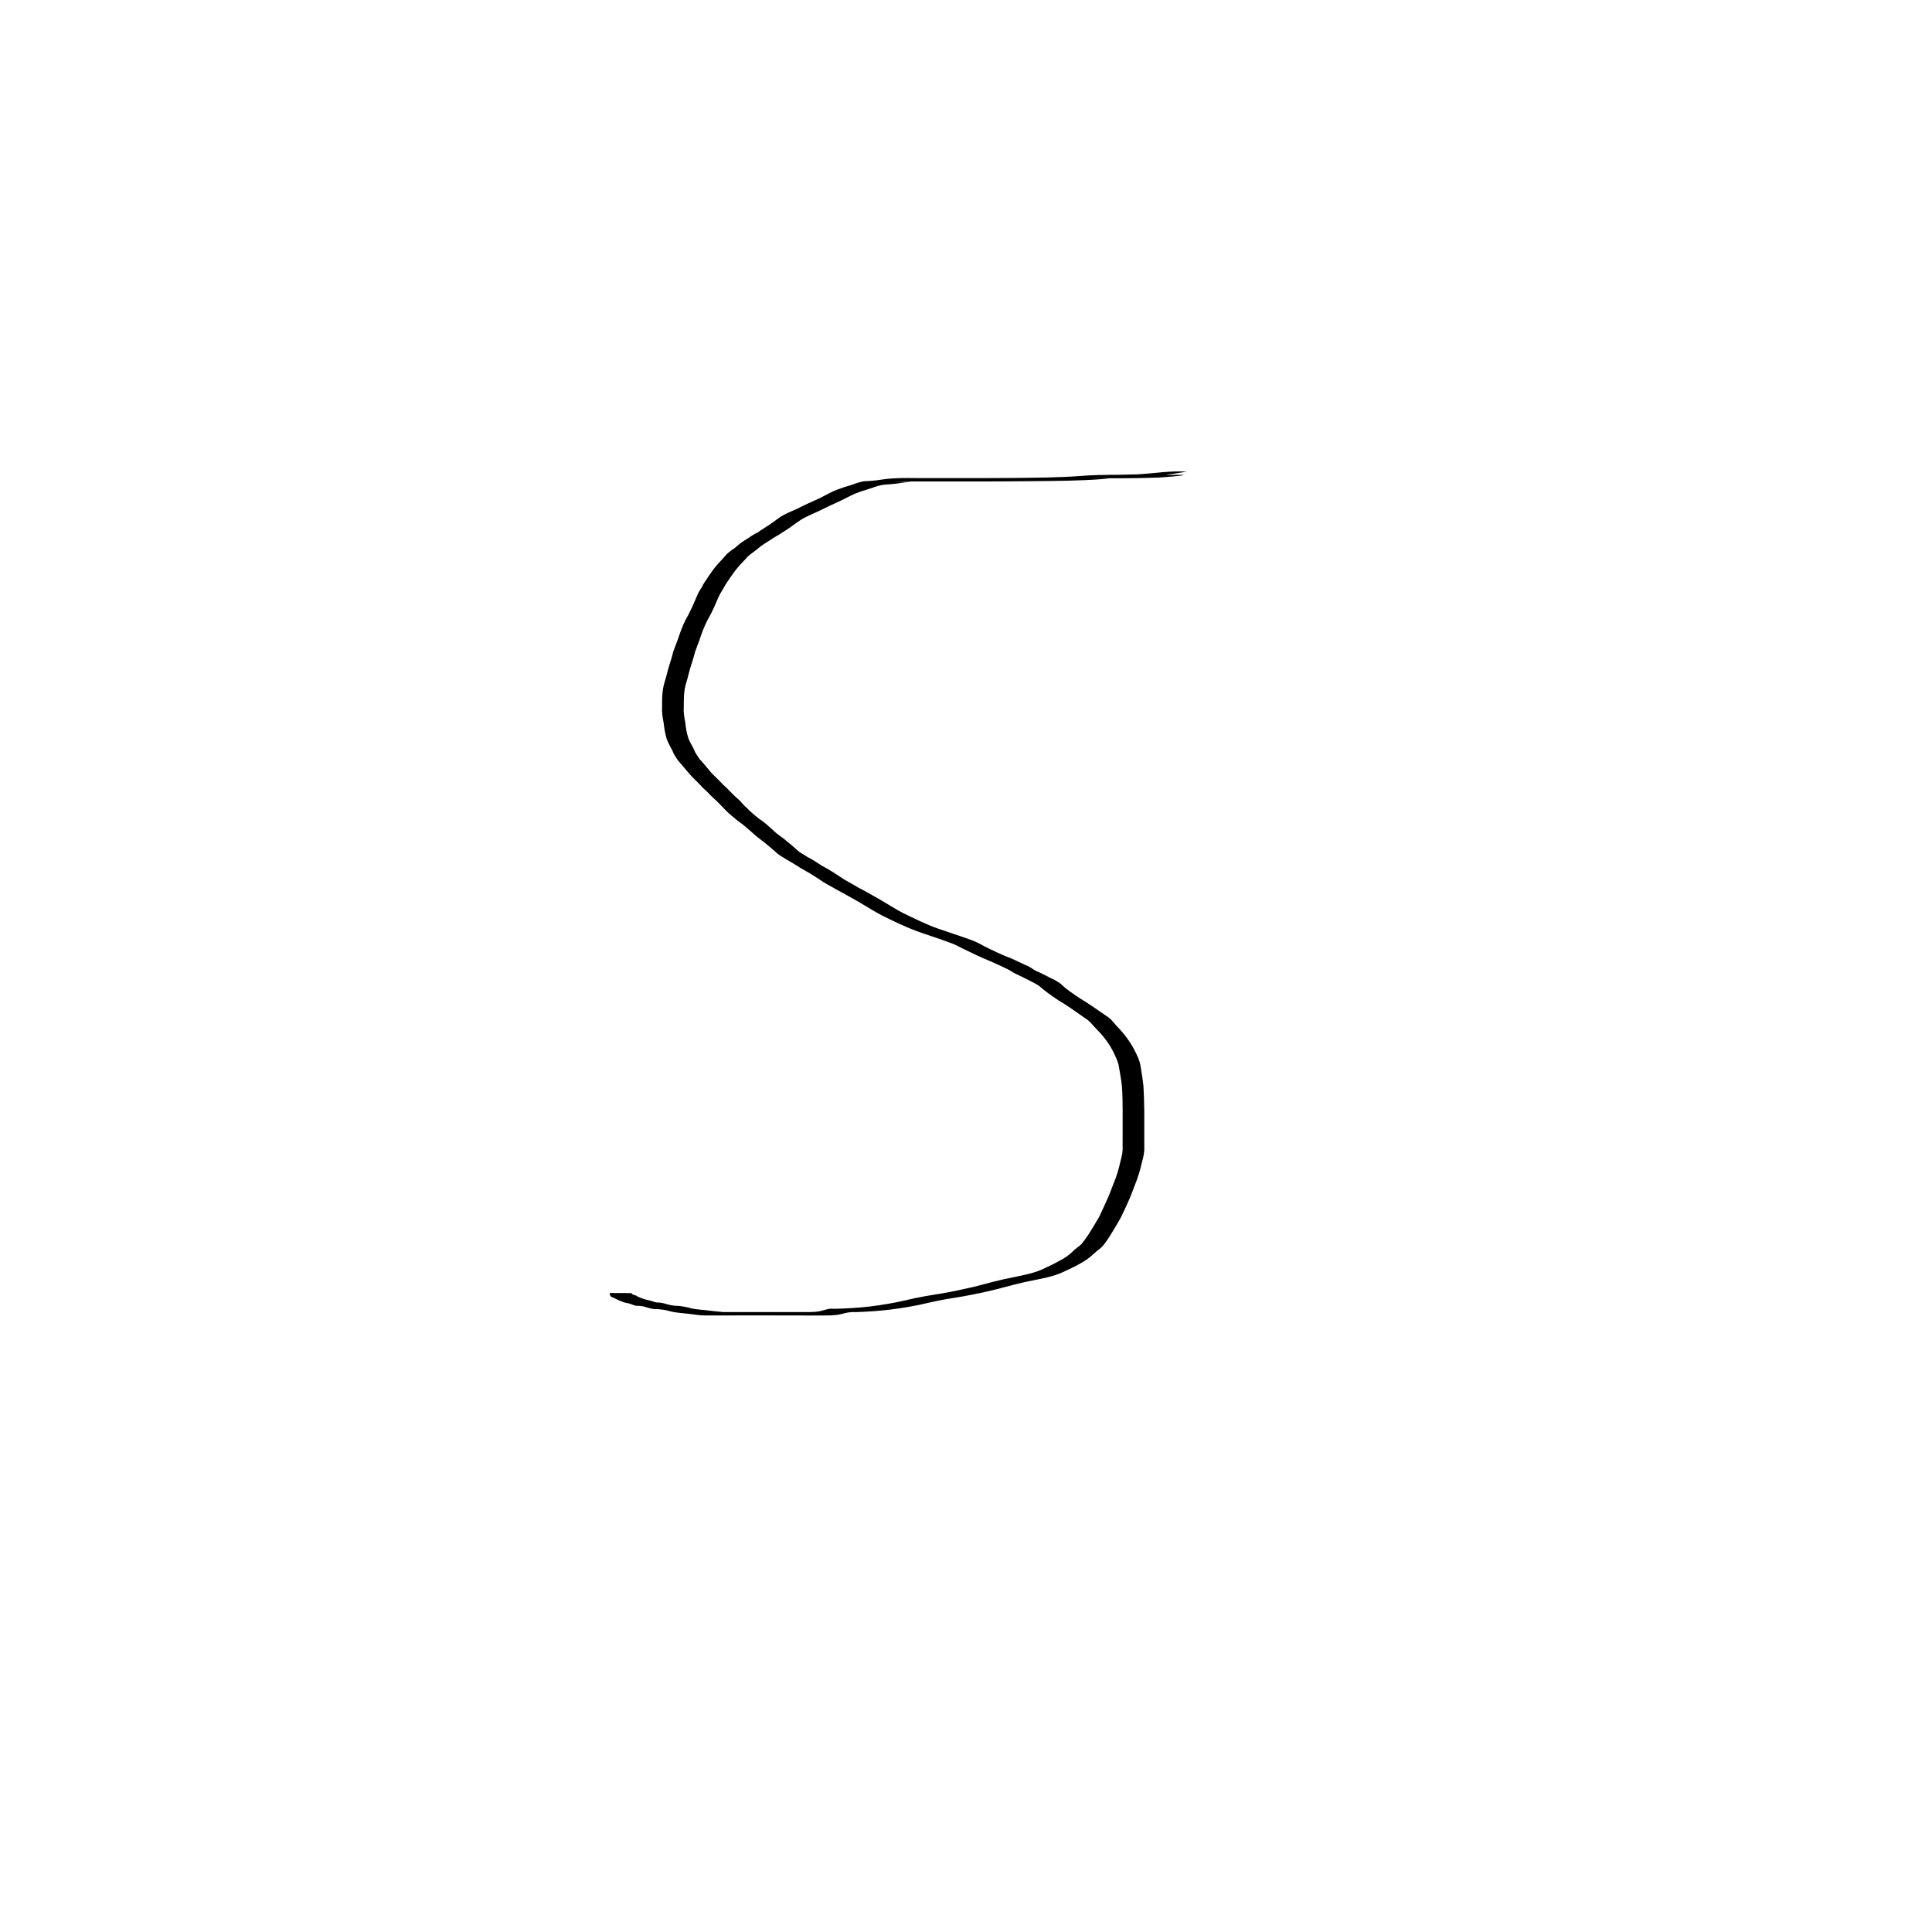
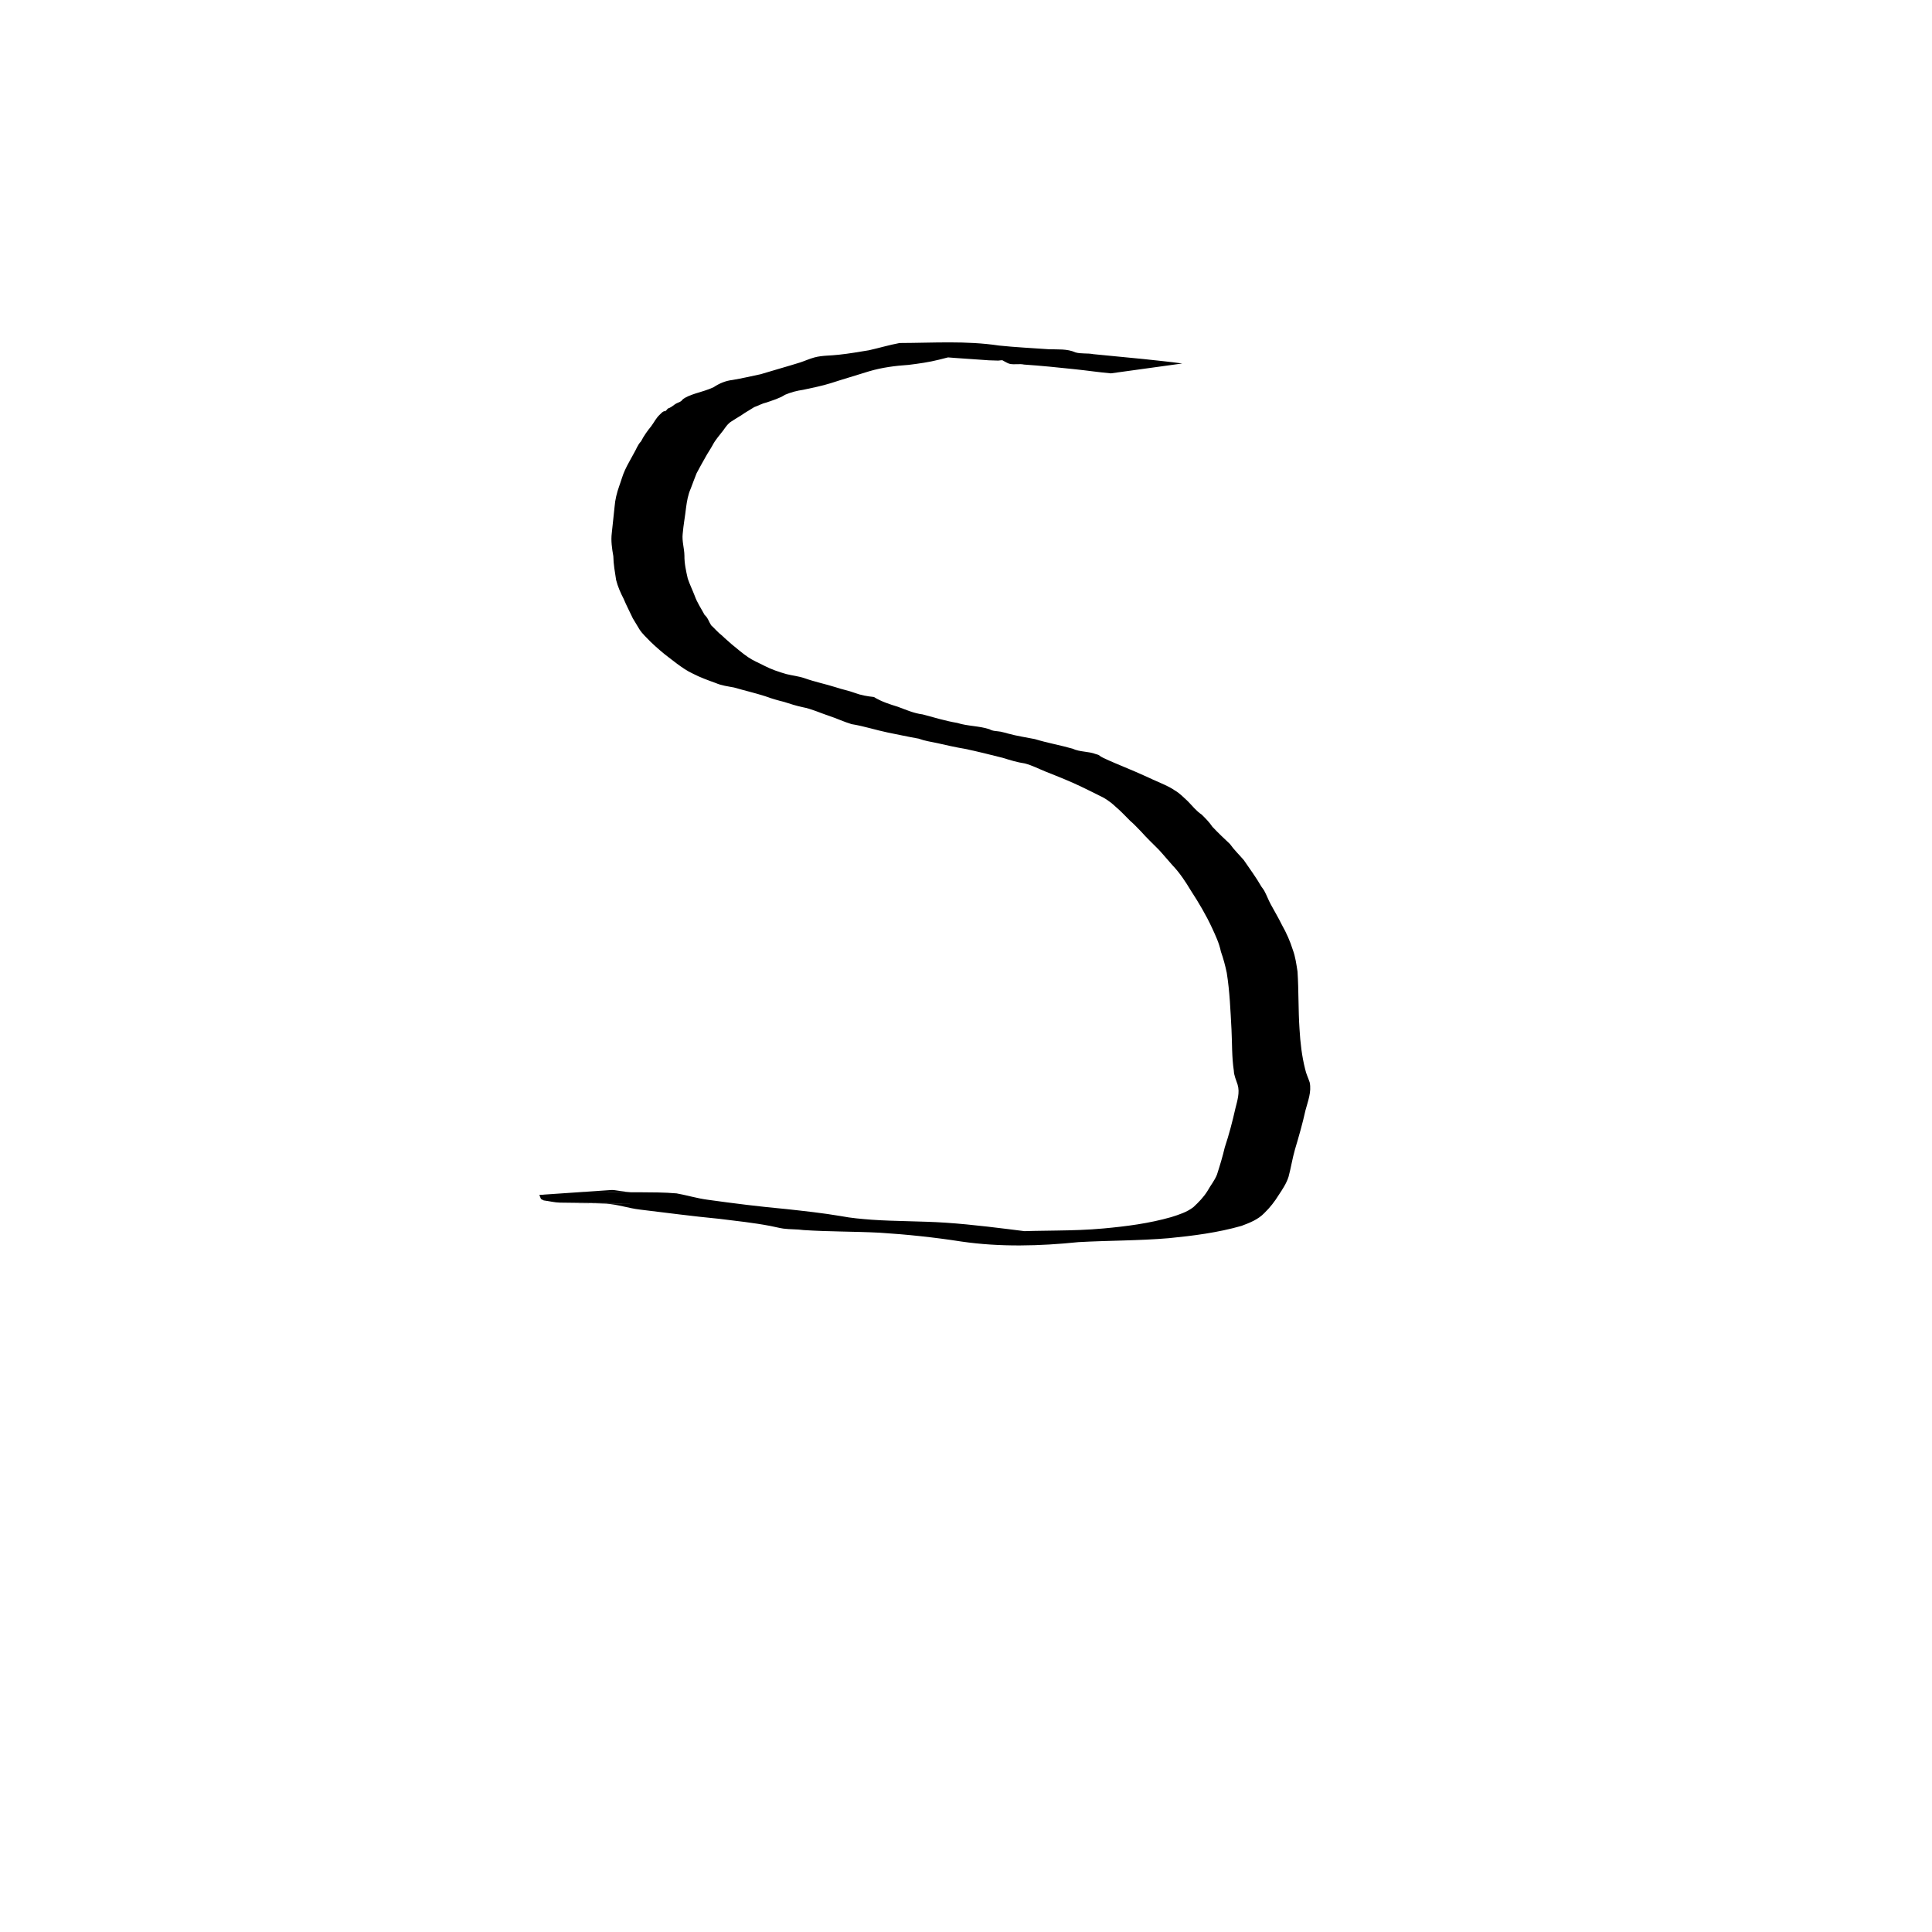
<svg xmlns="http://www.w3.org/2000/svg" width="1000" height="1000" viewBox="0 0 264.583 264.583" version="1.1" id="svg1">
-   <defs id="defs1">
-     <rect x="256.667" y="116.667" width="508.333" height="661.667" id="rect3" />
-   </defs>
-   <text xml:space="preserve" transform="scale(0.2645833)" id="text3" style="text-align:start;writing-mode:lr-tb;direction:ltr;white-space:pre;shape-inside:url(#rect3);display:inline;fill:#000000;stroke-width:19.521" />
-   <path style="fill:#000000;stroke-width:5.165" id="path10" d="m 162.547,64.59 c -2.296,-0.153 -4.543,0.258 -6.822,0.372 -1.634,0.055 -3.27,0.069 -4.905,0.073 0.406,0.001 -1.048,-5.29e-4 -0.786,-7.93e-4 5.989,-0.002 -0.038,-0.057 -1.931,0.141 -3.205,0.24 -6.423,0.25 -9.636,0.282 -2.431,0.023 -4.862,0.02 -7.294,0.021 0.688,-1.09e-4 1.375,-5.29e-4 2.063,-2.65e-4 0.331,1.17e-4 -0.662,5.29e-4 -0.993,7.94e-4 -1.492,0.001 -2.984,2.65e-4 -4.476,-0.001 -2.386,0.038 -4.79,-0.153 -7.157,0.217 -0.753,0.126 -1.513,0.186 -2.275,0.209 -0.643,0.106 -1.246,0.328 -1.853,0.55 -0.593,0.161 -1.16,0.35 -1.735,0.567 -0.835,0.295 -1.616,0.762 -2.409,1.166 -1.09,0.492 -2.185,0.979 -3.249,1.525 -0.741,0.312 -1.472,0.63 -2.166,1.037 -0.532,0.378 -1.061,0.748 -1.586,1.136 -0.542,0.356 -1.099,0.684 -1.623,1.072 -0.619,0.253 -1.129,0.694 -1.705,1.026 -0.478,0.296 -0.918,0.64 -1.328,1.023 -0.426,0.308 -0.905,0.588 -1.251,0.989 -0.41,0.514 -0.886,0.962 -1.314,1.463 -0.384,0.453 -0.712,0.948 -1.061,1.429 -0.293,0.507 -0.694,0.945 -0.919,1.491 -0.322,0.468 -0.599,0.967 -0.799,1.5 -0.314,0.772 -0.663,1.527 -1.042,2.27 -0.539,0.883 -0.913,1.829 -1.256,2.8 -0.234,0.761 -0.557,1.488 -0.822,2.238 -0.146,0.619 -0.334,1.227 -0.53,1.832 -0.248,0.755 -0.395,1.535 -0.638,2.291 -0.206,0.61 -0.302,1.242 -0.349,1.882 -0.036,0.527 -0.03,1.056 -0.027,1.583 -0.057,0.749 0.068,1.467 0.208,2.199 0.086,0.759 0.205,1.495 0.423,2.227 0.214,0.577 0.52,1.108 0.805,1.651 0.163,0.462 0.443,0.852 0.715,1.253 0.558,0.66 1.119,1.321 1.68,1.981 0.491,0.536 1.031,1.026 1.524,1.559 0.266,0.327 0.616,0.568 0.901,0.877 0.402,0.444 0.851,0.846 1.293,1.25 0.376,0.367 0.724,0.763 1.096,1.133 0.528,0.541 1.114,1.012 1.698,1.489 0.746,0.511 1.414,1.109 2.088,1.709 0.523,0.5 1.128,0.901 1.684,1.36 0.465,0.382 0.93,0.764 1.38,1.165 0.408,0.423 0.931,0.695 1.421,1.007 0.688,0.394 1.367,0.794 2.033,1.228 0.876,0.49 1.74,1 2.574,1.559 0.721,0.527 1.53,0.91 2.294,1.368 1.061,0.551 2.094,1.154 3.136,1.741 1.031,0.601 2.031,1.243 3.086,1.804 1.608,0.792 3.21,1.588 4.895,2.203 1.423,0.517 2.869,0.959 4.286,1.49 0.703,0.222 1.355,0.575 2.011,0.908 1.224,0.594 2.447,1.196 3.712,1.698 0.625,0.305 1.279,0.551 1.896,0.872 0.488,0.203 0.933,0.471 1.378,0.753 0.707,0.354 1.426,0.671 2.121,1.049 0.453,0.209 0.889,0.443 1.304,0.721 0.817,0.731 1.72,1.35 2.631,1.957 1.264,0.744 2.446,1.61 3.647,2.448 0.66,0.384 1.087,1.005 1.609,1.54 0.898,0.9 1.668,1.905 2.244,3.038 0.282,0.602 0.593,1.186 0.744,1.837 0.164,0.941 0.343,1.876 0.443,2.827 0.095,1.128 0.11,2.261 0.11,3.393 -1.1e-4,0.817 0.005,1.635 2.7e-4,2.452 2.2e-4,0.825 0.002,1.651 -0.005,2.476 0.053,0.724 -0.129,1.421 -0.313,2.115 -0.216,0.994 -0.497,1.965 -0.898,2.901 -0.3,0.76 -0.567,1.531 -0.911,2.273 -0.348,0.785 -0.716,1.56 -1.075,2.341 -0.485,0.856 -1.012,1.685 -1.53,2.52 -0.29,0.423 -0.597,0.843 -0.921,1.244 -0.393,0.371 -0.868,0.644 -1.232,1.047 -0.541,0.53 -1.182,0.924 -1.85,1.272 -0.768,0.443 -1.585,0.787 -2.381,1.176 -1.234,0.52 -2.552,0.765 -3.858,1.036 -1.805,0.329 -3.568,0.842 -5.345,1.292 -1.486,0.349 -2.979,0.667 -4.484,0.928 -1.648,0.262 -3.286,0.529 -4.906,0.928 -1.586,0.369 -3.188,0.637 -4.804,0.841 -1.67,0.196 -3.351,0.292 -5.031,0.333 -0.665,-0.104 -1.238,0.169 -1.866,0.307 -0.45,0.103 -0.914,0.12 -1.374,0.135 -0.065,5.3e-4 -0.13,0.001 -0.195,0.002 -0.247,0.002 -0.986,0.001 -0.74,0.001 2.783,-2.4e-4 3.5,5.3e-4 2.31,-5.3e-4 -0.54,-0.001 -1.081,-0.003 -1.621,-0.002 -0.823,-2.6e-4 -1.647,0.001 -2.47,0.001 -2.053,-0.002 -4.107,7.9e-4 -6.16,1.4e-4 -1.324,7.9e-4 -2.648,0.002 -3.972,5.3e-4 -0.172,-2.7e-4 -0.344,-8e-4 -0.516,-8e-4 -2.447,-2.6e-4 3.54,0.167 1.053,-0.04 -0.236,-0.019 -0.471,-0.045 -0.706,-0.07 -0.219,-0.023 -0.437,-0.049 -0.656,-0.073 -0.879,-0.135 -1.773,-0.135 -2.641,-0.335 -0.564,-0.166 -1.145,-0.266 -1.729,-0.328 -0.503,-0.006 -0.981,-0.062 -1.465,-0.201 -0.384,-0.119 -0.768,-0.218 -1.168,-0.255 -0.413,0.027 -0.771,-0.115 -1.152,-0.249 -0.633,-0.131 -1.256,-0.309 -1.84,-0.587 -0.125,-0.19 -0.735,-0.205 -0.788,-0.399 0.002,-0.02 0.003,-0.041 0.005,-0.061 0,0 -2.993,-0.015 -2.993,-0.015 v 0 c -0.001,0.04 -0.003,0.08 -0.004,0.119 0.06,0.545 0.419,0.422 0.824,0.683 0.574,0.302 1.195,0.55 1.839,0.637 0.399,0.103 0.739,0.354 1.159,0.316 0.4,0.018 0.785,0.055 1.166,0.193 0.492,0.135 0.946,0.312 1.469,0.257 0.584,0.042 1.172,0.109 1.734,0.281 0.878,0.235 1.773,0.259 2.674,0.37 0.651,0.074 1.33,0.206 1.985,0.216 1.551,0.024 3.104,-0.005 4.656,7e-5 1.326,-0.001 2.652,-2.7e-4 3.978,5.3e-4 1.178,-2.7e-4 5.462,0.001 0.331,1e-4 0.816,2.7e-4 1.632,0.002 2.448,0.002 0.541,0.001 1.082,7.9e-4 1.623,0.002 1.503,0.003 3.006,0.026 4.509,-0.013 0.463,-0.028 0.926,-0.072 1.374,-0.194 0.605,-0.167 1.192,-0.301 1.83,-0.248 1.665,-0.056 3.329,-0.165 4.983,-0.37 1.633,-0.216 3.26,-0.479 4.863,-0.867 1.609,-0.398 3.243,-0.643 4.878,-0.913 1.507,-0.274 3.01,-0.581 4.497,-0.949 1.761,-0.46 3.516,-0.954 5.308,-1.283 1.331,-0.274 2.687,-0.522 3.927,-1.102 0.796,-0.397 1.623,-0.729 2.388,-1.186 0.674,-0.378 1.322,-0.803 1.866,-1.358 0.405,-0.371 0.878,-0.664 1.243,-1.081 0.316,-0.415 0.636,-0.831 0.906,-1.277 0.525,-0.84 1.035,-1.69 1.516,-2.557 0.367,-0.78 0.754,-1.549 1.091,-2.343 0.333,-0.749 0.615,-1.517 0.906,-2.282 0.386,-0.954 0.67,-1.936 0.9,-2.939 0.201,-0.716 0.375,-1.444 0.324,-2.193 -0.006,-0.825 -0.004,-1.65 -0.001,-2.475 -0.002,-0.819 0.008,-1.637 -7.9e-4,-2.456 -0.023,-1.141 -0.047,-2.282 -0.122,-3.421 -0.1,-0.962 -0.274,-1.908 -0.422,-2.861 -0.144,-0.682 -0.454,-1.292 -0.766,-1.912 -0.591,-1.153 -1.353,-2.192 -2.251,-3.128 -0.541,-0.537 -0.933,-1.205 -1.608,-1.597 -1.224,-0.819 -2.405,-1.699 -3.676,-2.446 -0.889,-0.616 -1.829,-1.188 -2.586,-1.967 -0.428,-0.27 -0.826,-0.578 -1.31,-0.75 -0.707,-0.347 -1.39,-0.734 -2.121,-1.036 -0.469,-0.24 -0.857,-0.617 -1.376,-0.768 -0.633,-0.319 -1.284,-0.591 -1.925,-0.902 -1.27,-0.462 -2.483,-1.066 -3.695,-1.661 -0.644,-0.365 -1.321,-0.709 -2.021,-0.949 -1.438,-0.525 -2.896,-0.979 -4.34,-1.487 -1.681,-0.587 -3.261,-1.39 -4.863,-2.162 -1.046,-0.565 -2.05,-1.186 -3.068,-1.799 -1.036,-0.588 -2.068,-1.184 -3.126,-1.729 -0.749,-0.48 -1.566,-0.842 -2.294,-1.356 -0.829,-0.567 -1.685,-1.096 -2.573,-1.567 -0.666,-0.42 -1.3,-0.884 -2.016,-1.217 -0.456,-0.347 -1.011,-0.557 -1.419,-0.969 -0.441,-0.409 -0.897,-0.801 -1.375,-1.165 -0.515,-0.511 -1.191,-0.843 -1.705,-1.362 -0.675,-0.604 -1.315,-1.237 -2.088,-1.719 -0.571,-0.483 -1.179,-0.923 -1.673,-1.485 -0.42,-0.312 -0.724,-0.773 -1.105,-1.132 -0.452,-0.374 -0.868,-0.797 -1.281,-1.211 -0.278,-0.33 -0.605,-0.582 -0.905,-0.882 -0.486,-0.543 -1.037,-1.024 -1.544,-1.549 -0.554,-0.647 -1.078,-1.319 -1.659,-1.942 -0.246,-0.405 -0.567,-0.762 -0.714,-1.223 -0.262,-0.536 -0.592,-1.038 -0.804,-1.6 -0.23,-0.719 -0.359,-1.442 -0.431,-2.195 -0.14,-0.712 -0.26,-1.412 -0.199,-2.142 0.002,-0.52 -5.29e-4,-1.041 0.028,-1.561 0.047,-0.617 0.141,-1.225 0.34,-1.813 0.233,-0.757 0.381,-1.536 0.635,-2.288 0.202,-0.603 0.389,-1.21 0.539,-1.827 0.257,-0.75 0.575,-1.477 0.804,-2.237 0.344,-0.957 0.725,-1.886 1.252,-2.761 0.391,-0.75 0.741,-1.518 1.064,-2.3 0.214,-0.526 0.516,-0.999 0.805,-1.486 0.248,-0.511 0.612,-0.949 0.91,-1.431 0.34,-0.478 0.676,-0.961 1.062,-1.404 0.422,-0.497 0.893,-0.947 1.317,-1.442 0.395,-0.348 0.828,-0.649 1.245,-0.97 0.413,-0.358 0.848,-0.687 1.32,-0.965 0.569,-0.352 1.107,-0.752 1.707,-1.053 0.527,-0.379 1.098,-0.686 1.621,-1.071 0.523,-0.374 1.038,-0.76 1.581,-1.104 0.695,-0.391 1.436,-0.678 2.155,-1.022 1.068,-0.525 2.141,-1.041 3.227,-1.527 0.803,-0.398 1.589,-0.85 2.444,-1.13 0.57,-0.214 1.157,-0.361 1.73,-0.565 0.593,-0.219 1.205,-0.403 1.838,-0.458 0.76,-0.037 1.516,-0.118 2.267,-0.244 1.167,-0.172 2.603,-0.071 -1.188,-0.179 -0.25,-0.007 0.501,-1.8e-4 0.751,-2.65e-4 1.803,-0.002 -0.224,-5.29e-4 1.799,-0.001 3.054,-0.001 6.109,0.006 9.163,0.004 2.394,5.29e-4 4.787,-0.023 7.181,-0.042 3.255,-0.034 6.516,-0.037 9.764,-0.289 1.543,-0.153 0.908,-0.062 -1.706,-0.108 -0.125,-0.002 0.251,5.29e-4 0.376,7.94e-4 1.354,5.29e-4 2.707,0.005 4.061,-0.003 1.628,-0.013 3.257,-0.03 4.884,-0.091 1.189,-0.068 6.563,-0.505 0.991,-0.35 z" />
+   <defs id="defs1" />
+   <path style="fill:#000000;stroke-width:26.458" id="path4" d="m 161.909,49.778 c -1.762,-0.245 -3.535,-0.411 -5.303,-0.607 -2.291,-0.225 -4.582,-0.452 -6.874,-0.67 -0.806,-0.161 -1.666,-0.018 -2.456,-0.242 -1.126,-0.517 -2.432,-0.384 -3.649,-0.431 -2.269,-0.162 -4.542,-0.267 -6.804,-0.505 -4.559,-0.681 -8.897,-0.362 -13.628,-0.348 -1.411,0.266 -2.792,0.677 -4.196,0.993 -1.361,0.221 -2.708,0.46 -4.079,0.605 -1.117,0.145 -2.294,0.081 -3.391,0.379 -0.663,0.18 -1.291,0.469 -1.943,0.684 -1.8,0.566 -3.621,1.061 -5.425,1.615 -1.274,0.27 -2.543,0.565 -3.829,0.782 -0.928,0.102 -1.818,0.465 -2.589,0.986 -0.801,0.383 -1.674,0.611 -2.522,0.879 -0.58,0.198 -1.279,0.424 -1.76,0.83 -0.208,0.331 -0.558,0.367 -0.865,0.539 -0.32,0.18 -0.553,0.43 -0.891,0.586 -0.083,0.036 -0.178,0.052 -0.25,0.107 -0.085,0.064 -0.131,0.17 -0.211,0.24 -0.375,0.33 -0.026,-0.055 -0.441,0.186 -0.175,0.102 -0.301,0.27 -0.453,0.404 -0.488,0.439 -0.763,1.035 -1.153,1.557 -0.539,0.663 -1.023,1.333 -1.41,2.098 -0.472,0.478 -0.663,1.126 -1.005,1.681 -0.39,0.752 -0.838,1.465 -1.187,2.239 -0.331,0.699 -0.515,1.45 -0.784,2.171 -0.333,0.934 -0.577,1.902 -0.649,2.891 -0.111,1.19 -0.265,2.374 -0.379,3.564 -0.135,1.064 0.028,2.132 0.211,3.18 0.017,1.098 0.216,2.171 0.381,3.252 0.226,0.899 0.603,1.758 1.029,2.579 0.376,0.911 0.844,1.78 1.257,2.673 0.296,0.502 0.599,1.001 0.902,1.5 0.409,0.648 0.998,1.143 1.512,1.699 0.428,0.401 0.848,0.806 1.302,1.182 0.75,0.662 1.57,1.236 2.356,1.854 0.68,0.497 1.381,0.992 2.15,1.342 1.005,0.523 2.07,0.901 3.132,1.287 0.804,0.35 1.659,0.45 2.509,0.612 1.425,0.415 2.878,0.748 4.292,1.201 0.834,0.314 1.687,0.556 2.551,0.769 0.841,0.272 1.68,0.542 2.546,0.724 1.199,0.225 2.35,0.763 3.513,1.156 1.082,0.344 2.108,0.84 3.195,1.167 1.688,0.269 3.309,0.811 4.982,1.155 1.399,0.274 2.791,0.586 4.196,0.83 0.83,0.309 1.699,0.434 2.561,0.616 1.26,0.284 2.517,0.575 3.793,0.784 1.736,0.364 3.457,0.799 5.177,1.232 0.991,0.307 1.983,0.617 3.013,0.766 0.99,0.255 1.905,0.737 2.854,1.12 1.738,0.691 3.48,1.374 5.16,2.198 0.936,0.455 1.87,0.914 2.797,1.387 0.605,0.358 1.166,0.775 1.671,1.262 0.696,0.587 1.311,1.26 1.957,1.901 0.538,0.45 1.002,0.979 1.499,1.473 0.76,0.864 1.601,1.649 2.408,2.467 0.645,0.693 1.241,1.429 1.875,2.133 0.988,1.03 1.786,2.244 2.519,3.465 1.072,1.649 2.079,3.34 2.906,5.127 0.483,1.049 0.981,2.098 1.211,3.236 0.337,0.952 0.598,1.924 0.803,2.913 0.409,2.561 0.504,5.164 0.647,7.752 0.096,1.885 0.034,3.769 0.319,5.638 0.022,0.679 0.318,1.279 0.517,1.911 0.336,1.084 -0.049,2.231 -0.309,3.292 -0.402,1.79 -0.867,3.563 -1.447,5.303 -0.296,1.27 -0.673,2.507 -1.073,3.745 -0.32,0.809 -0.882,1.469 -1.296,2.227 -0.527,0.851 -1.199,1.533 -1.926,2.211 -0.891,0.693 -1.977,1.032 -3.04,1.369 -3.032,0.864 -6.139,1.267 -9.27,1.553 -4.238,0.4 -8.503,0.214 -12.746,0.449 -0.381,0.03 -0.761,0.061 -1.142,0.091 -0.297,0.028 -0.594,0.06 -0.891,0.085 -0.294,0.025 -1.178,0.063 -0.883,0.064 15.944,0.061 8.998,0.115 5.465,-0.241 -3.81,-0.477 -7.618,-0.979 -11.449,-1.239 -3.365,-0.223 -6.74,-0.172 -10.104,-0.404 -1.408,-0.112 -2.81,-0.223 -4.196,-0.494 -2.494,-0.423 -5.01,-0.694 -7.524,-0.969 -3.589,-0.326 -7.162,-0.773 -10.731,-1.272 -1.442,-0.186 -2.834,-0.616 -4.261,-0.872 -1.712,-0.152 -3.436,-0.139 -5.154,-0.154 -24.411,-0.012 -3.679,0.005 -1.196,-0.017 0.209,-0.002 -0.416,-0.038 -0.624,-0.061 -0.505,-0.057 -1.008,-0.133 -1.511,-0.209 -0.358,-0.025 -0.192,-0.021 -0.498,-0.019 0,0 -9.819,0.669 -9.819,0.669 v 0 c 0.305,0.691 0.067,0.474 0.602,0.754 0.726,0.091 1.501,0.289 2.229,0.302 7.015,0.126 19.136,0.106 1.254,0.095 1.687,-0.009 3.374,-0.012 5.06,0.054 1.571,0.081 3.084,0.627 4.644,0.805 3.62,0.436 7.234,0.918 10.864,1.265 2.338,0.289 4.683,0.536 6.997,0.978 0.589,0.105 1.184,0.281 1.775,0.36 0.908,0.122 1.841,0.072 2.75,0.2 3.464,0.229 6.934,0.185 10.401,0.36 3.768,0.238 7.522,0.635 11.253,1.216 5.295,0.766 10.685,0.622 16.001,0.076 4.125,-0.23 8.264,-0.189 12.383,-0.54 3.353,-0.33 6.703,-0.757 9.952,-1.686 1.144,-0.43 2.281,-0.868 3.142,-1.776 0.763,-0.739 1.404,-1.566 1.962,-2.471 0.519,-0.78 1.046,-1.573 1.333,-2.474 0.335,-1.237 0.522,-2.502 0.877,-3.734 0.53,-1.773 1.041,-3.551 1.439,-5.359 0.33,-1.258 0.858,-2.524 0.579,-3.84 -0.202,-0.609 -0.482,-1.167 -0.618,-1.796 -0.458,-1.805 -0.666,-3.639 -0.774,-5.5 -0.177,-2.622 -0.105,-5.247 -0.272,-7.867 -0.155,-1.001 -0.294,-2.043 -0.648,-2.992 -0.374,-1.193 -0.876,-2.319 -1.493,-3.41 -0.473,-0.966 -1.016,-1.874 -1.528,-2.817 -0.332,-0.613 -0.567,-1.276 -0.904,-1.886 -0.101,-0.182 -0.239,-0.341 -0.359,-0.511 -0.726,-1.273 -1.604,-2.446 -2.426,-3.658 -0.634,-0.74 -1.336,-1.407 -1.901,-2.209 -0.821,-0.764 -1.632,-1.542 -2.402,-2.358 -0.414,-0.62 -0.937,-1.146 -1.467,-1.668 -0.742,-0.484 -1.29,-1.217 -1.911,-1.839 -0.565,-0.516 -1.09,-1.077 -1.759,-1.464 -0.905,-0.625 -1.957,-1.005 -2.952,-1.464 -1.705,-0.79 -3.427,-1.536 -5.166,-2.246 -0.557,-0.239 -1.119,-0.478 -1.667,-0.74 -0.328,-0.157 -0.345,-0.189 -0.653,-0.406 -0.116,-0.058 -0.247,-0.078 -0.37,-0.117 -1.014,-0.403 -2.192,-0.272 -3.2,-0.748 -1.709,-0.486 -3.468,-0.791 -5.169,-1.313 -1.225,-0.248 -2.465,-0.421 -3.671,-0.757 -0.335,-0.083 -0.664,-0.194 -1.003,-0.257 -0.523,-0.097 -1.062,-0.052 -1.543,-0.336 -1.418,-0.469 -2.984,-0.408 -4.414,-0.866 -1.618,-0.268 -3.157,-0.75 -4.736,-1.166 -1.181,-0.142 -2.272,-0.63 -3.38,-1.04 -1.138,-0.351 -2.277,-0.71 -3.294,-1.342 -0.899,-0.094 -1.784,-0.246 -2.634,-0.567 -0.846,-0.316 -1.707,-0.465 -2.564,-0.759 -1.428,-0.453 -2.894,-0.745 -4.307,-1.25 -0.819,-0.28 -1.637,-0.348 -2.473,-0.561 -1.044,-0.295 -2.093,-0.656 -3.057,-1.154 -0.735,-0.389 -1.506,-0.691 -2.198,-1.166 -0.789,-0.534 -1.513,-1.182 -2.255,-1.774 -0.427,-0.4 -0.887,-0.757 -1.289,-1.164 -0.541,-0.405 -1.016,-0.973 -1.515,-1.433 -0.305,-0.467 -0.445,-1.037 -0.886,-1.404 -0.466,-0.875 -1.031,-1.688 -1.363,-2.631 -0.303,-0.79 -0.677,-1.549 -0.948,-2.35 -0.239,-1.041 -0.472,-2.08 -0.459,-3.155 -0.016,-1.01 -0.357,-1.988 -0.235,-3.004 0.102,-1.193 0.325,-2.367 0.459,-3.554 0.119,-0.899 0.272,-1.795 0.646,-2.63 0.273,-0.694 0.511,-1.399 0.797,-2.087 0.384,-0.733 0.793,-1.453 1.199,-2.174 0.313,-0.59 0.708,-1.131 1.021,-1.722 0.372,-0.711 0.927,-1.304 1.407,-1.942 0.343,-0.477 0.655,-0.969 1.173,-1.278 0.435,-0.284 0.874,-0.55 1.316,-0.819 0.57,-0.413 1.197,-0.74 1.784,-1.124 0.562,-0.192 1.078,-0.503 1.665,-0.629 0.868,-0.307 1.76,-0.551 2.541,-1.057 0.805,-0.344 1.638,-0.561 2.505,-0.685 1.261,-0.273 2.532,-0.521 3.764,-0.905 1.746,-0.569 3.513,-1.077 5.264,-1.631 1.764,-0.518 3.554,-0.752 5.388,-0.874 1.398,-0.172 2.799,-0.367 4.167,-0.711 1.398,-0.355 2.808,-0.74 4.255,-0.814 -17.167,-0.07 -9.351,-0.258 -5.475,0.272 2.278,0.258 4.561,0.371 6.847,0.541 0.825,0.077 1.626,0.112 2.453,0.124 0.2,0.003 0.4,-0.066 0.598,-0.044 0.066,0.007 0.117,0.065 0.175,0.097 0.259,0.13 0.584,0.342 0.867,0.4 0.622,0.127 1.309,-0.05 1.931,0.091 2.316,0.157 4.623,0.391 6.931,0.637 1.655,0.169 3.298,0.419 4.955,0.567 z" />
</svg>
